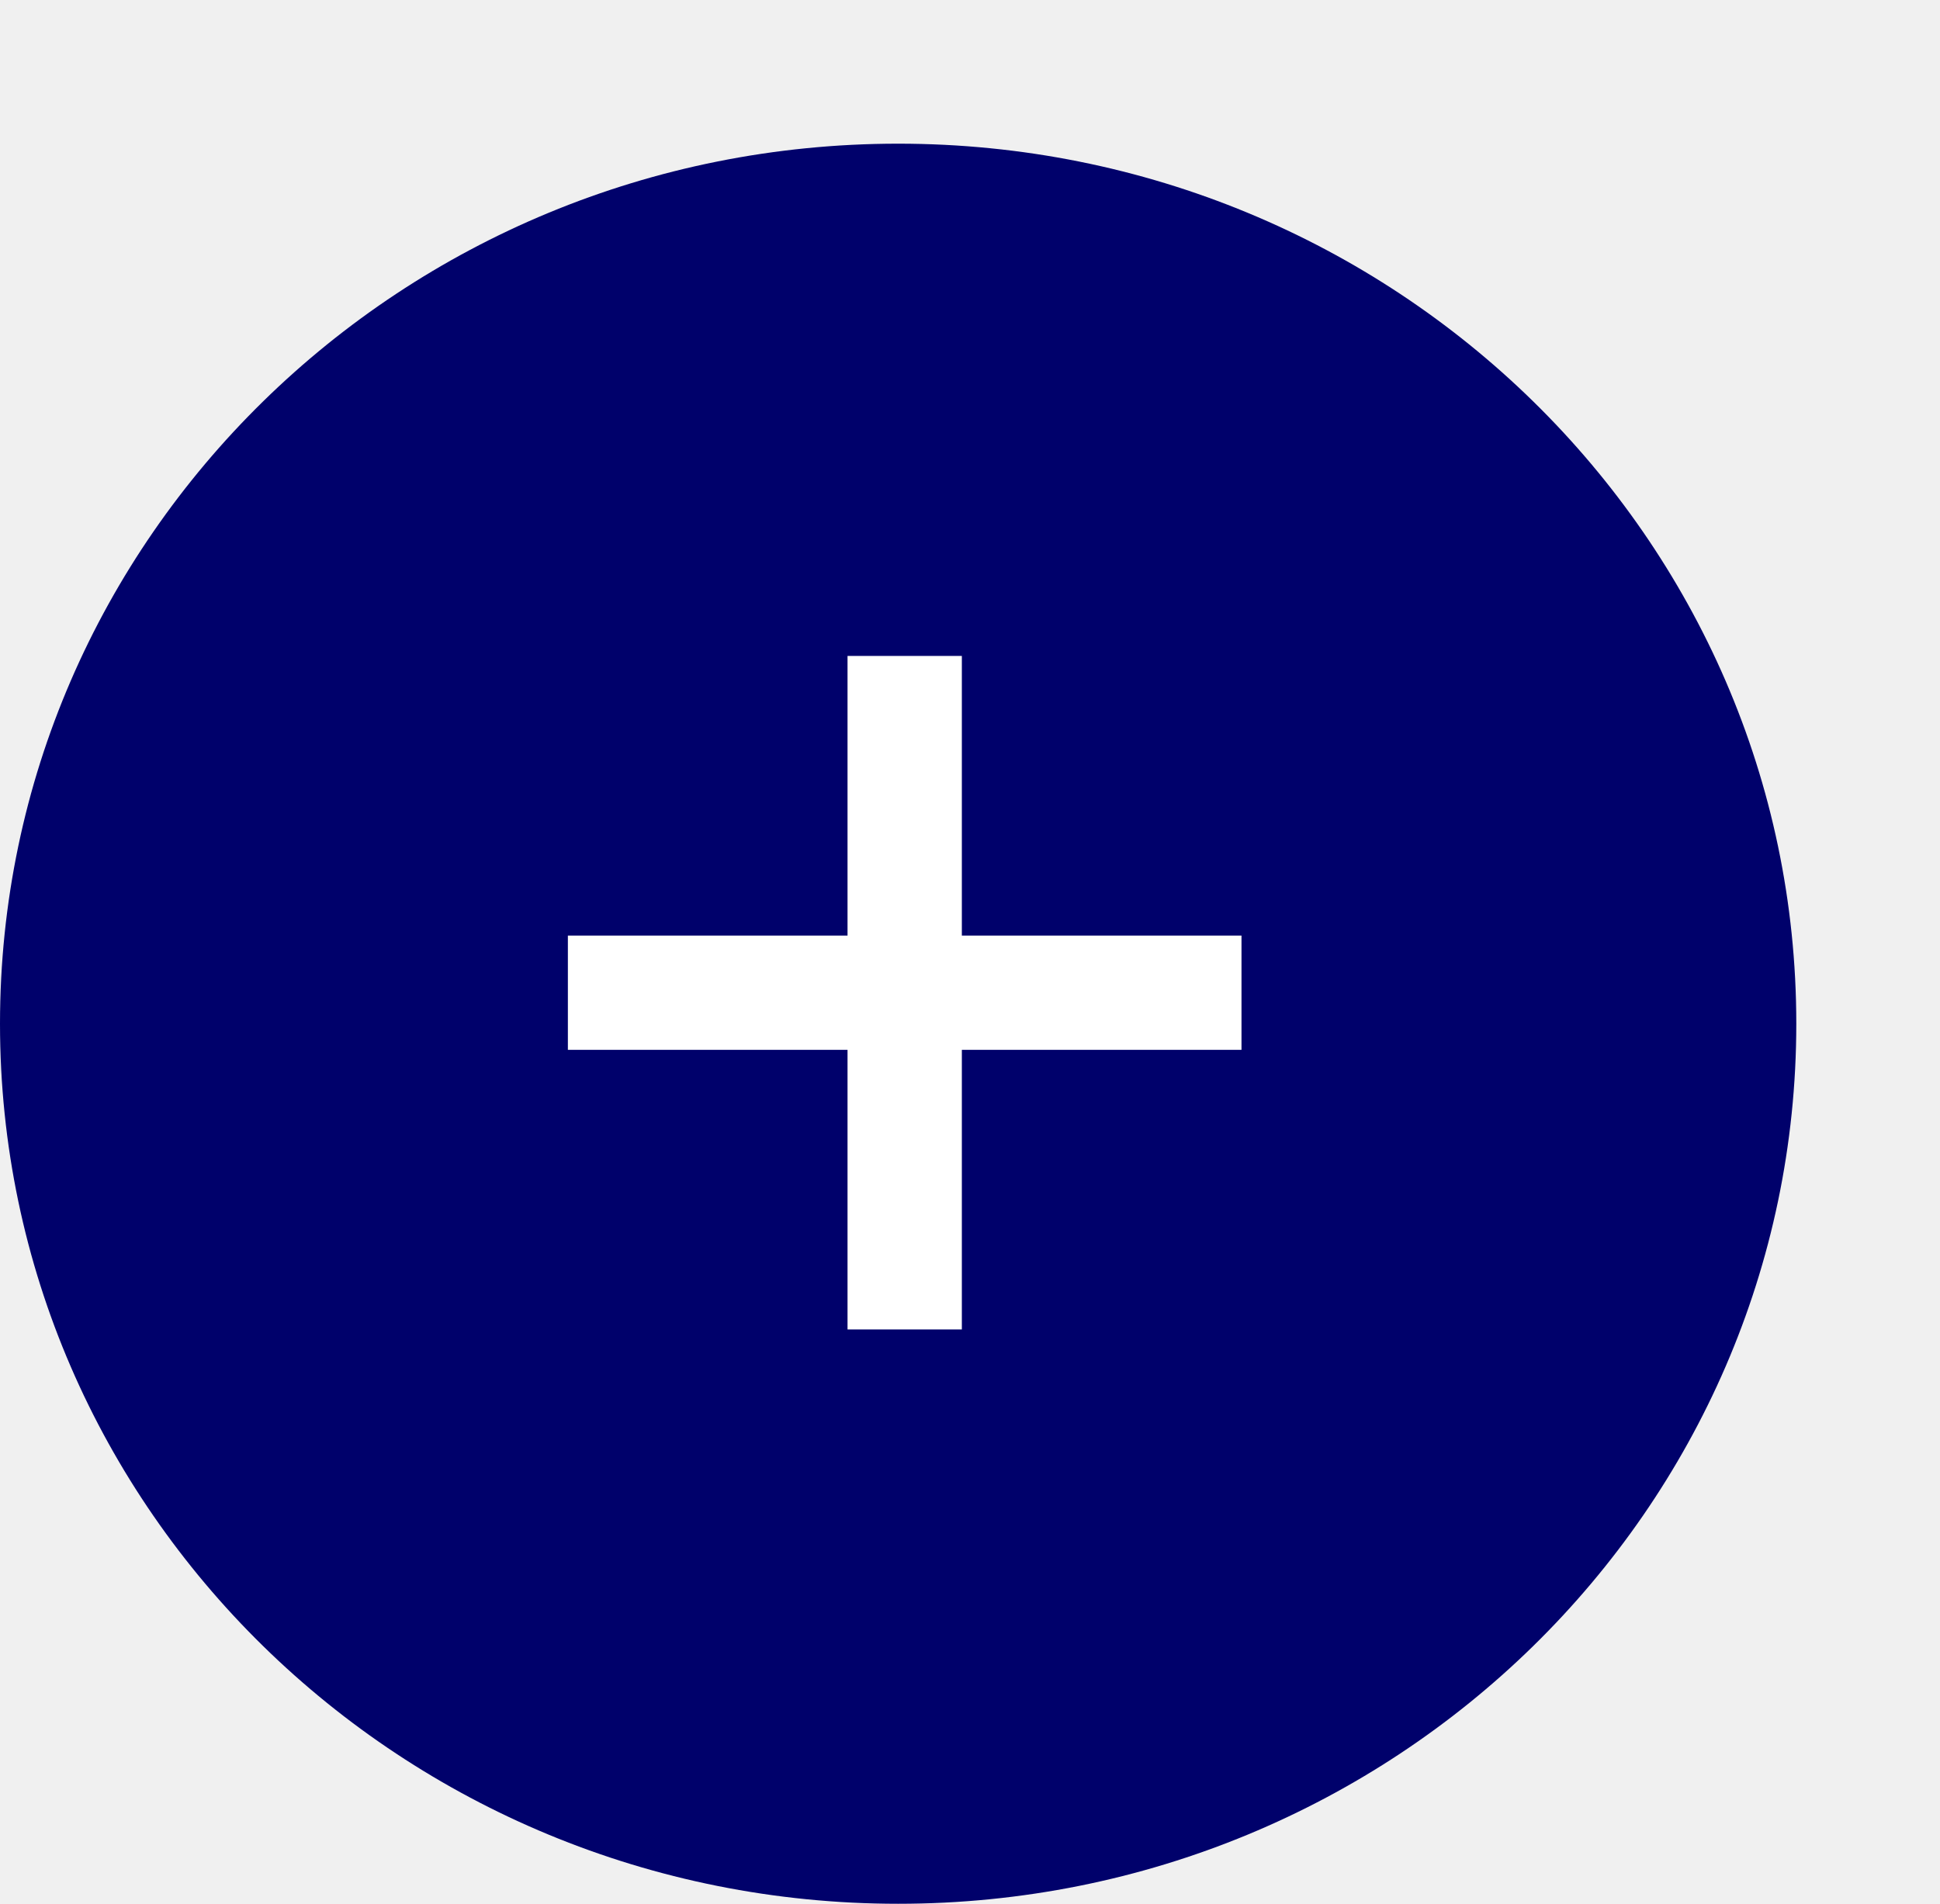
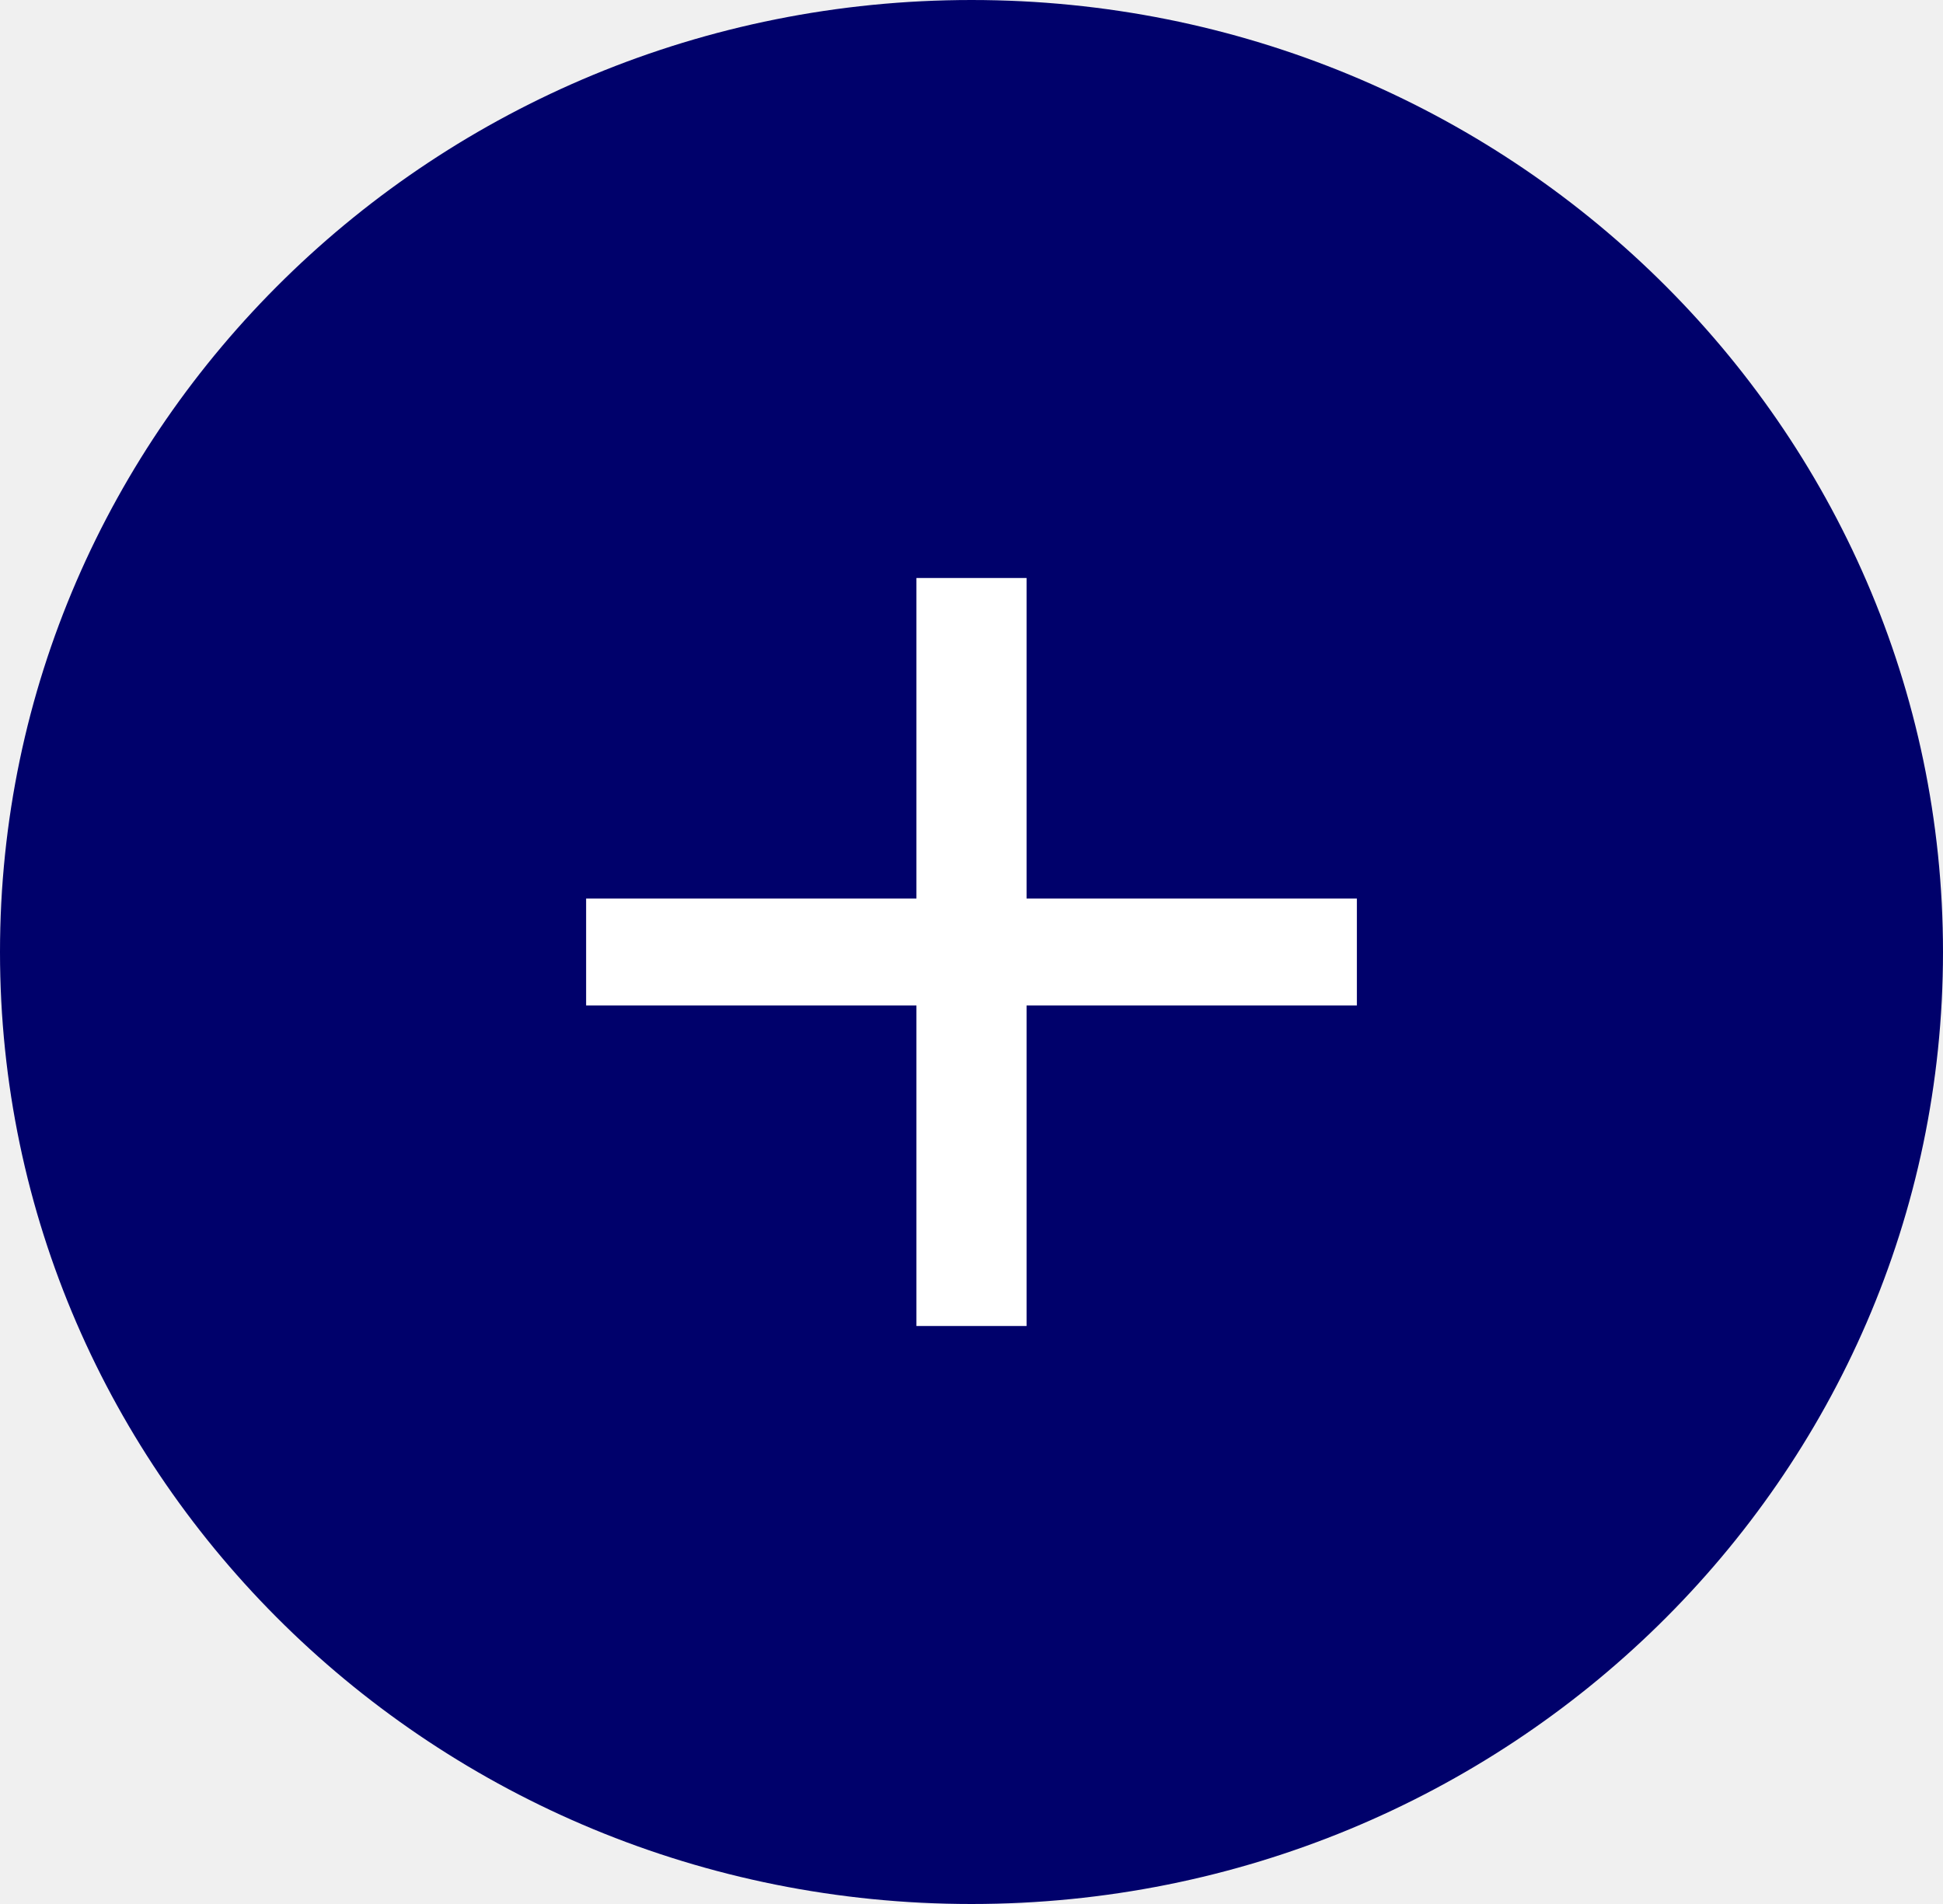
- <svg xmlns="http://www.w3.org/2000/svg" width="54" height="53" viewBox="0 0 54 53" fill="none">
-   <ellipse cx="25" cy="28.5" rx="25" ry="24.5" fill="#00016B" />
-   <path d="M23.591 37.011V18.261H26.773V37.011H23.591ZM15.807 29.227V26.046H34.557V29.227H15.807Z" fill="white" />
+ <svg xmlns="http://www.w3.org/2000/svg" width="50" height="49" viewBox="0 0 50 49" fill="none">
+   <ellipse cx="25" cy="24.5" rx="25" ry="24.5" fill="#00016B" />
+   <path d="M23.583 25.875H15.083V23.125H23.583V14.875H26.417V23.125H34.917V25.875H26.417V34.125H23.583V25.875Z" fill="white" />
</svg>
